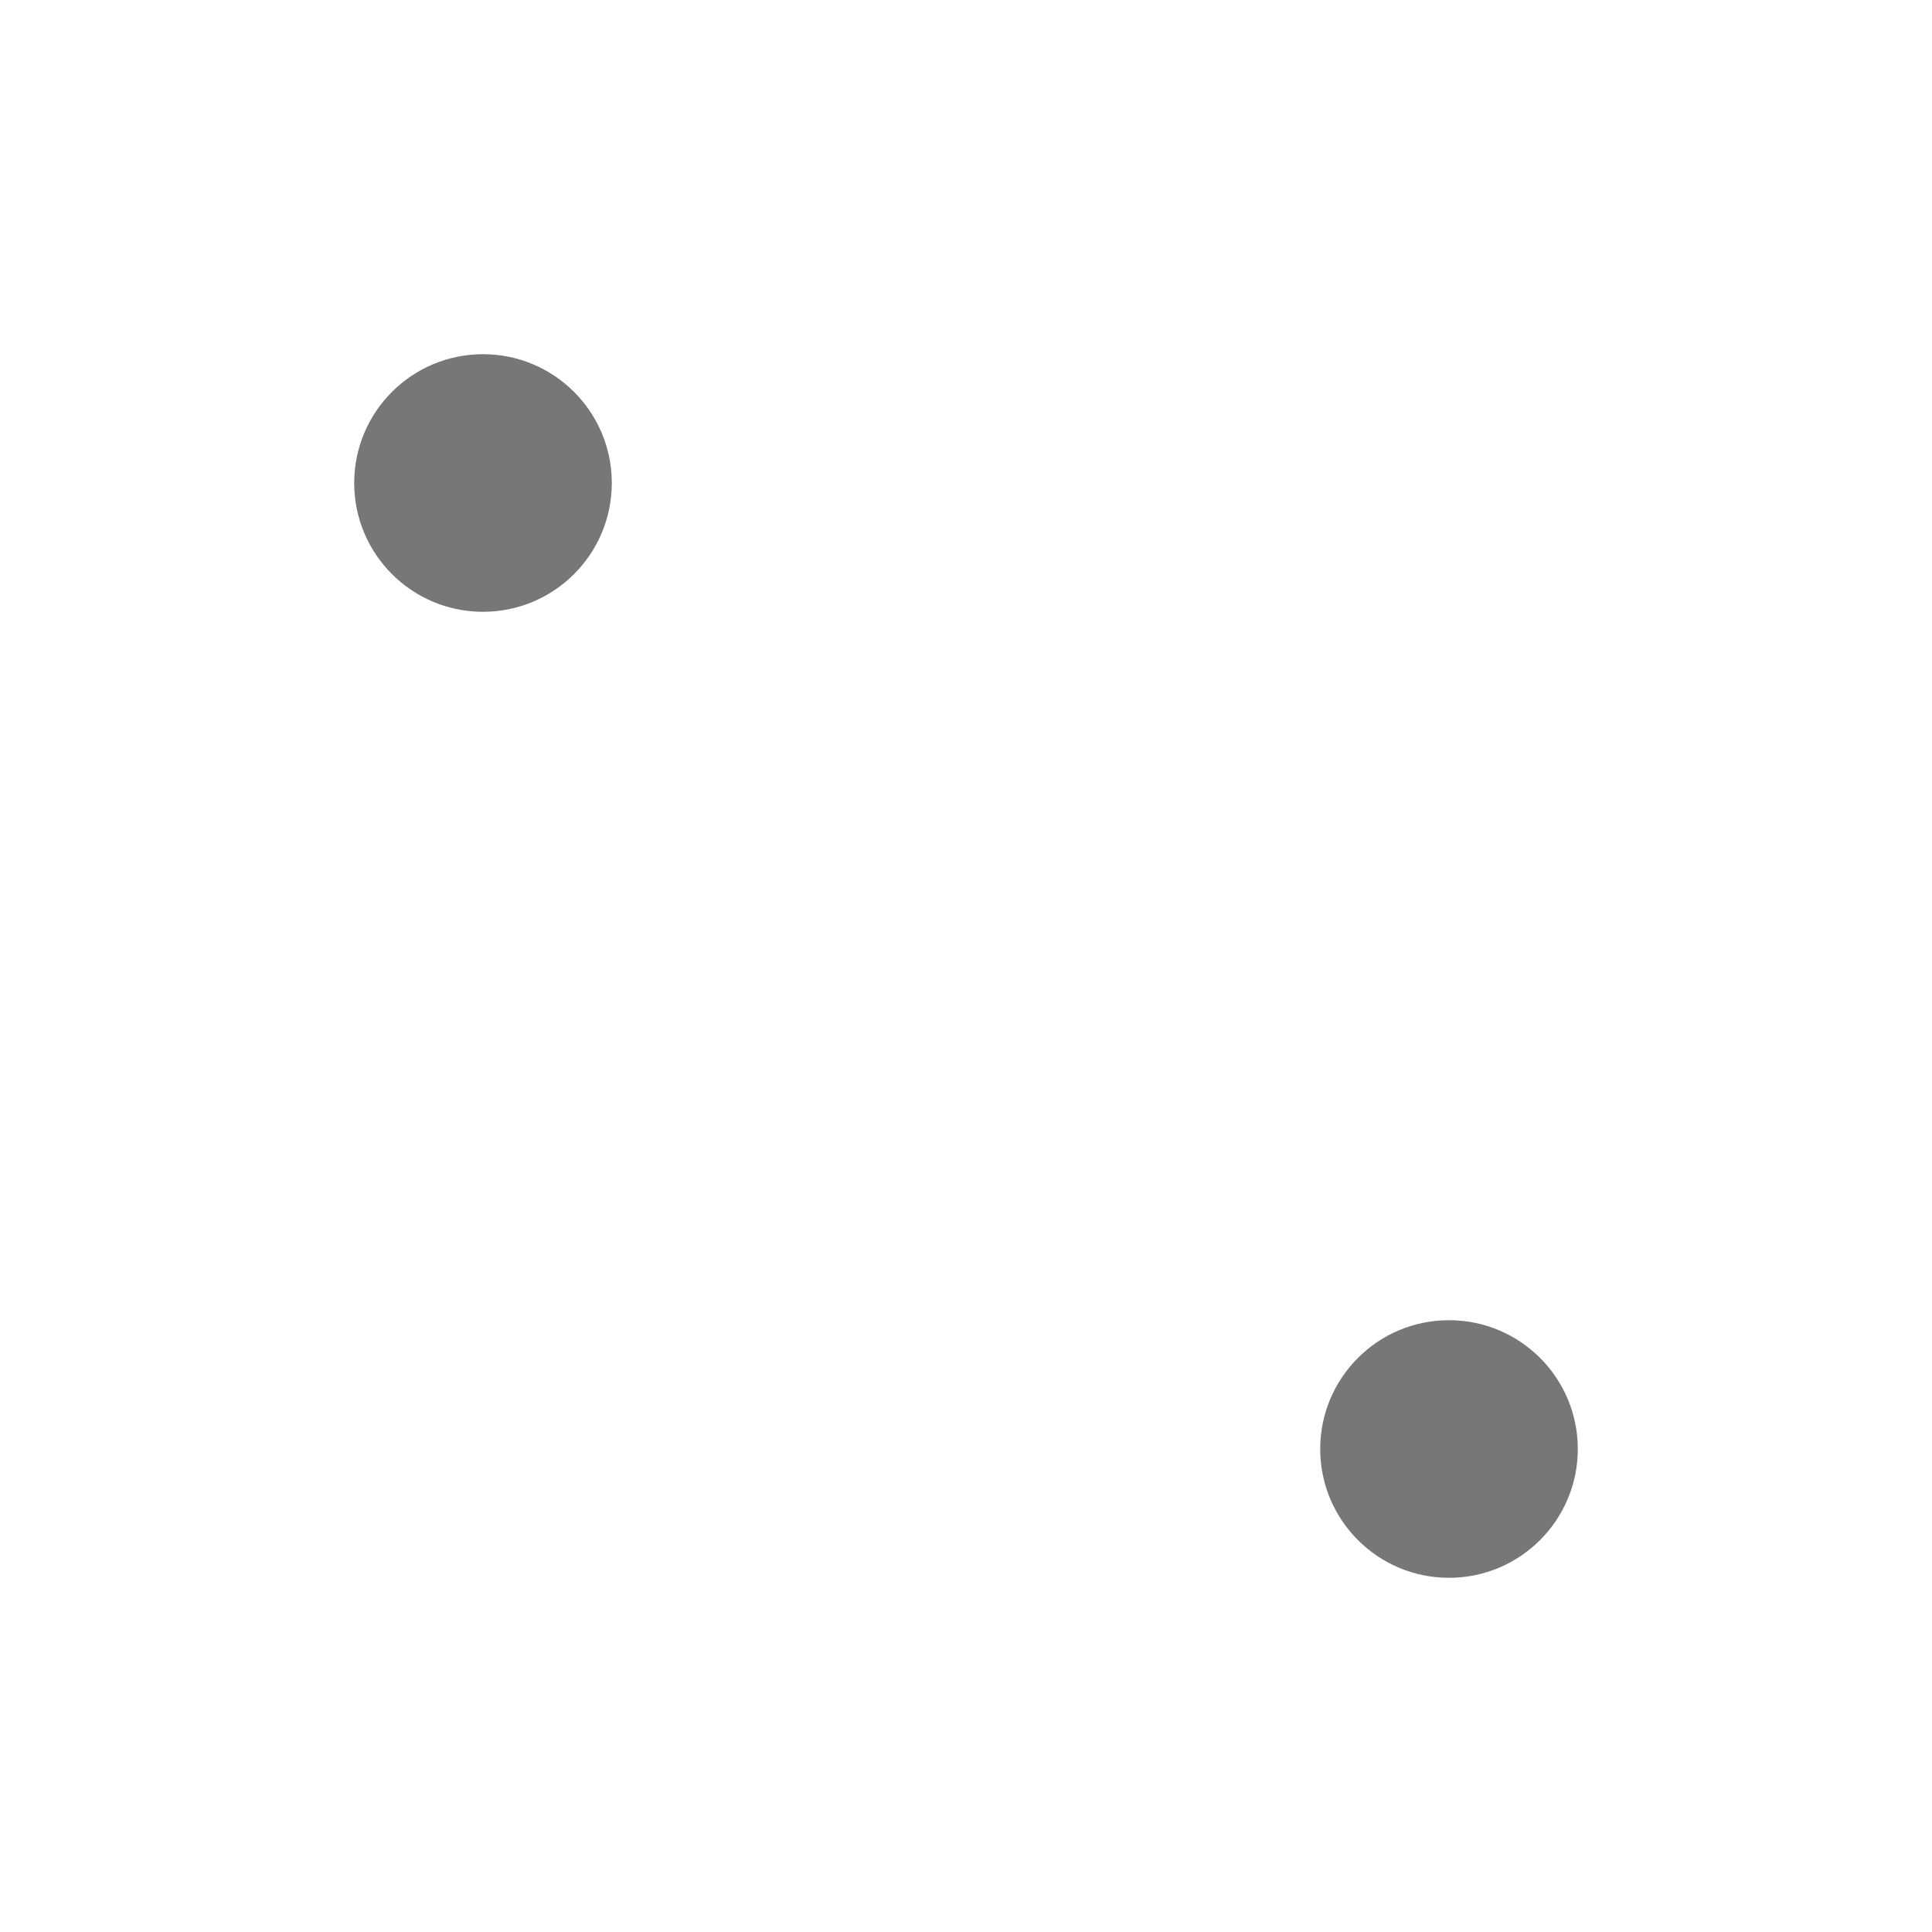
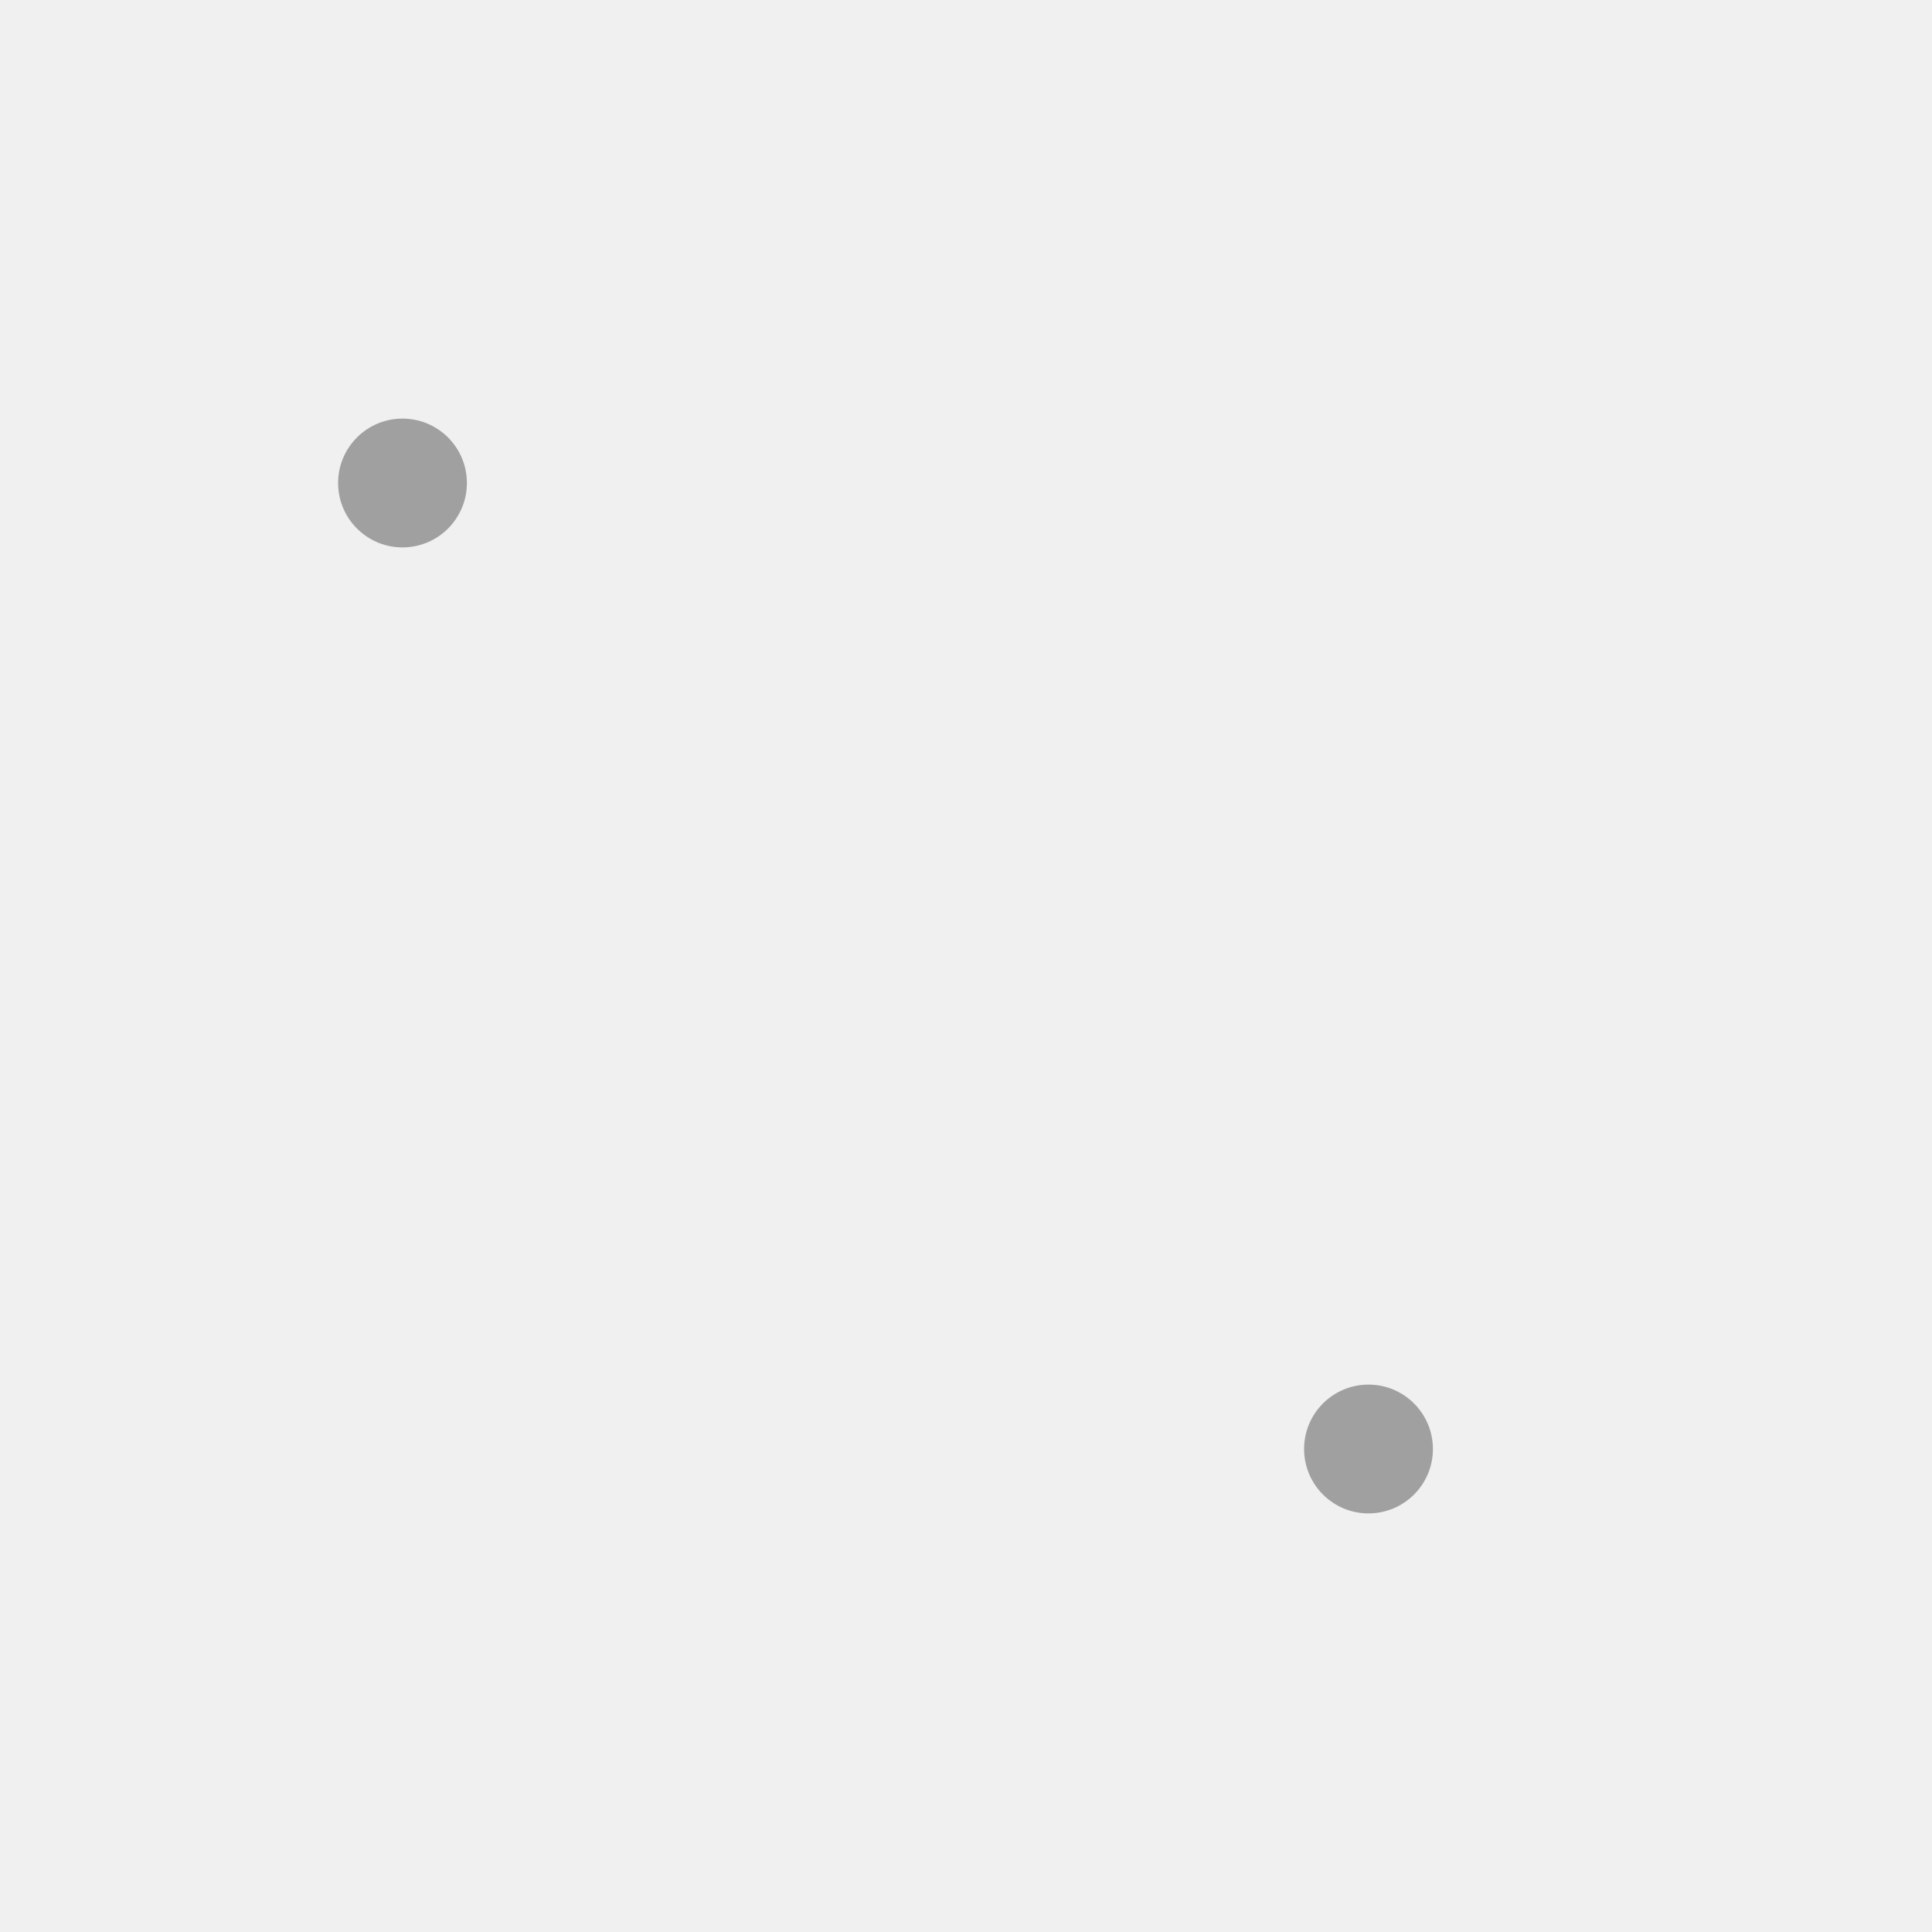
- <svg xmlns="http://www.w3.org/2000/svg" width="12" height="12" viewBox="0 0 12 12">
-   <rect width="12" height="12" fill="#ffffff" />
-   <circle cx="3" cy="3" r="0.8" fill="#777777" />
-   <circle cx="9" cy="9" r="0.8" fill="#777777" />
+ <svg xmlns="http://www.w3.org/2000/svg" width="12" height="12" viewBox="0 0 24 24">
+   <g fill="#404040" fill-opacity="0.45">
+     <circle cx="5" cy="6" r="0.8" />
+     <circle cx="17" cy="18" r="0.8" />
+   </g>
</svg>
